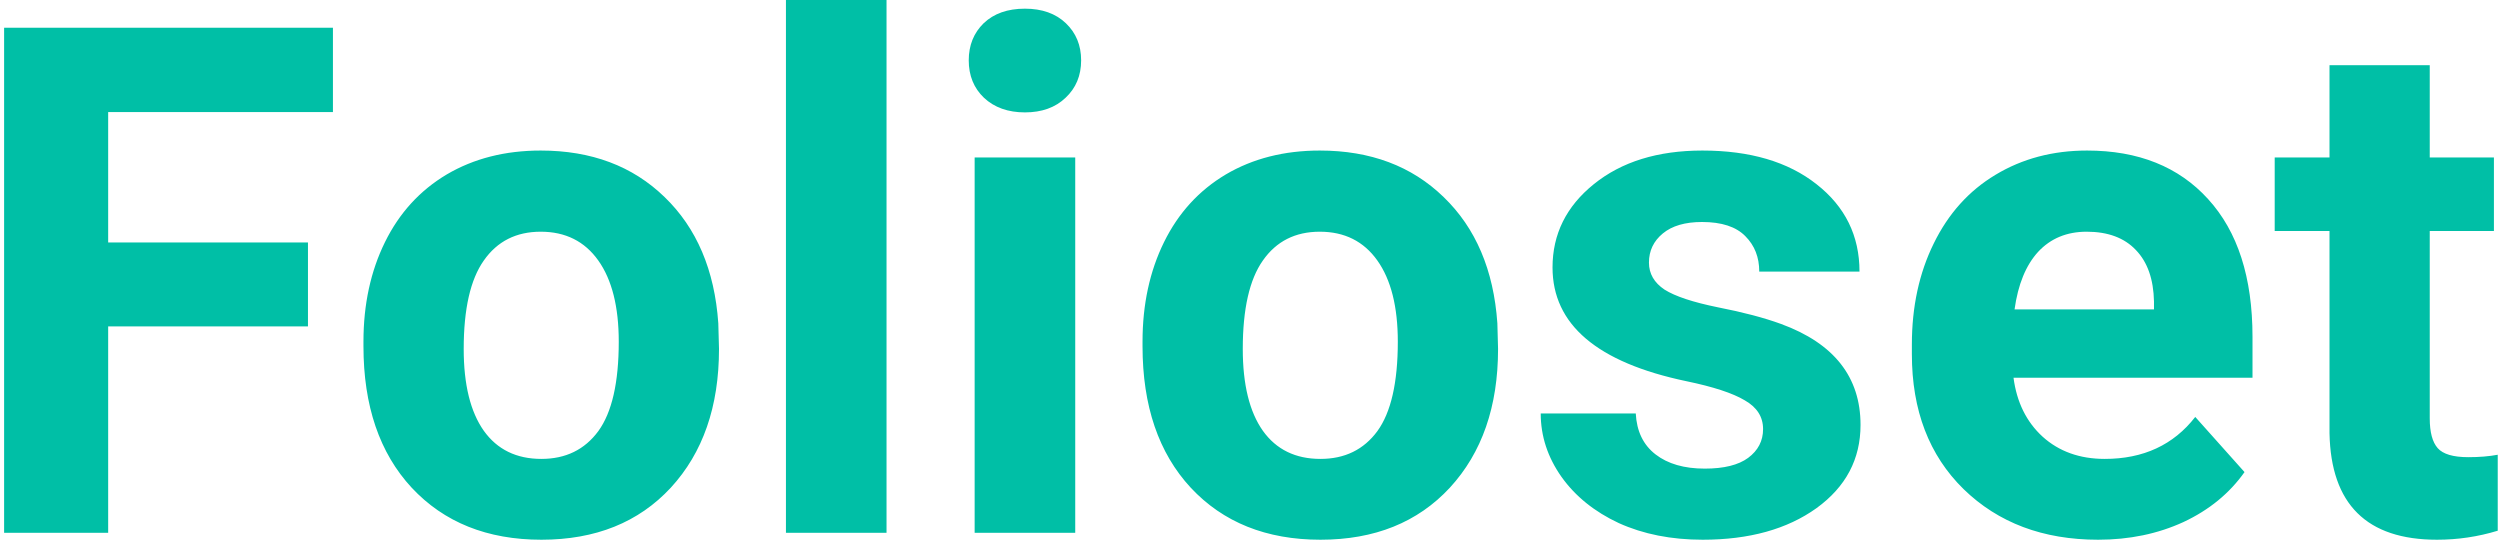
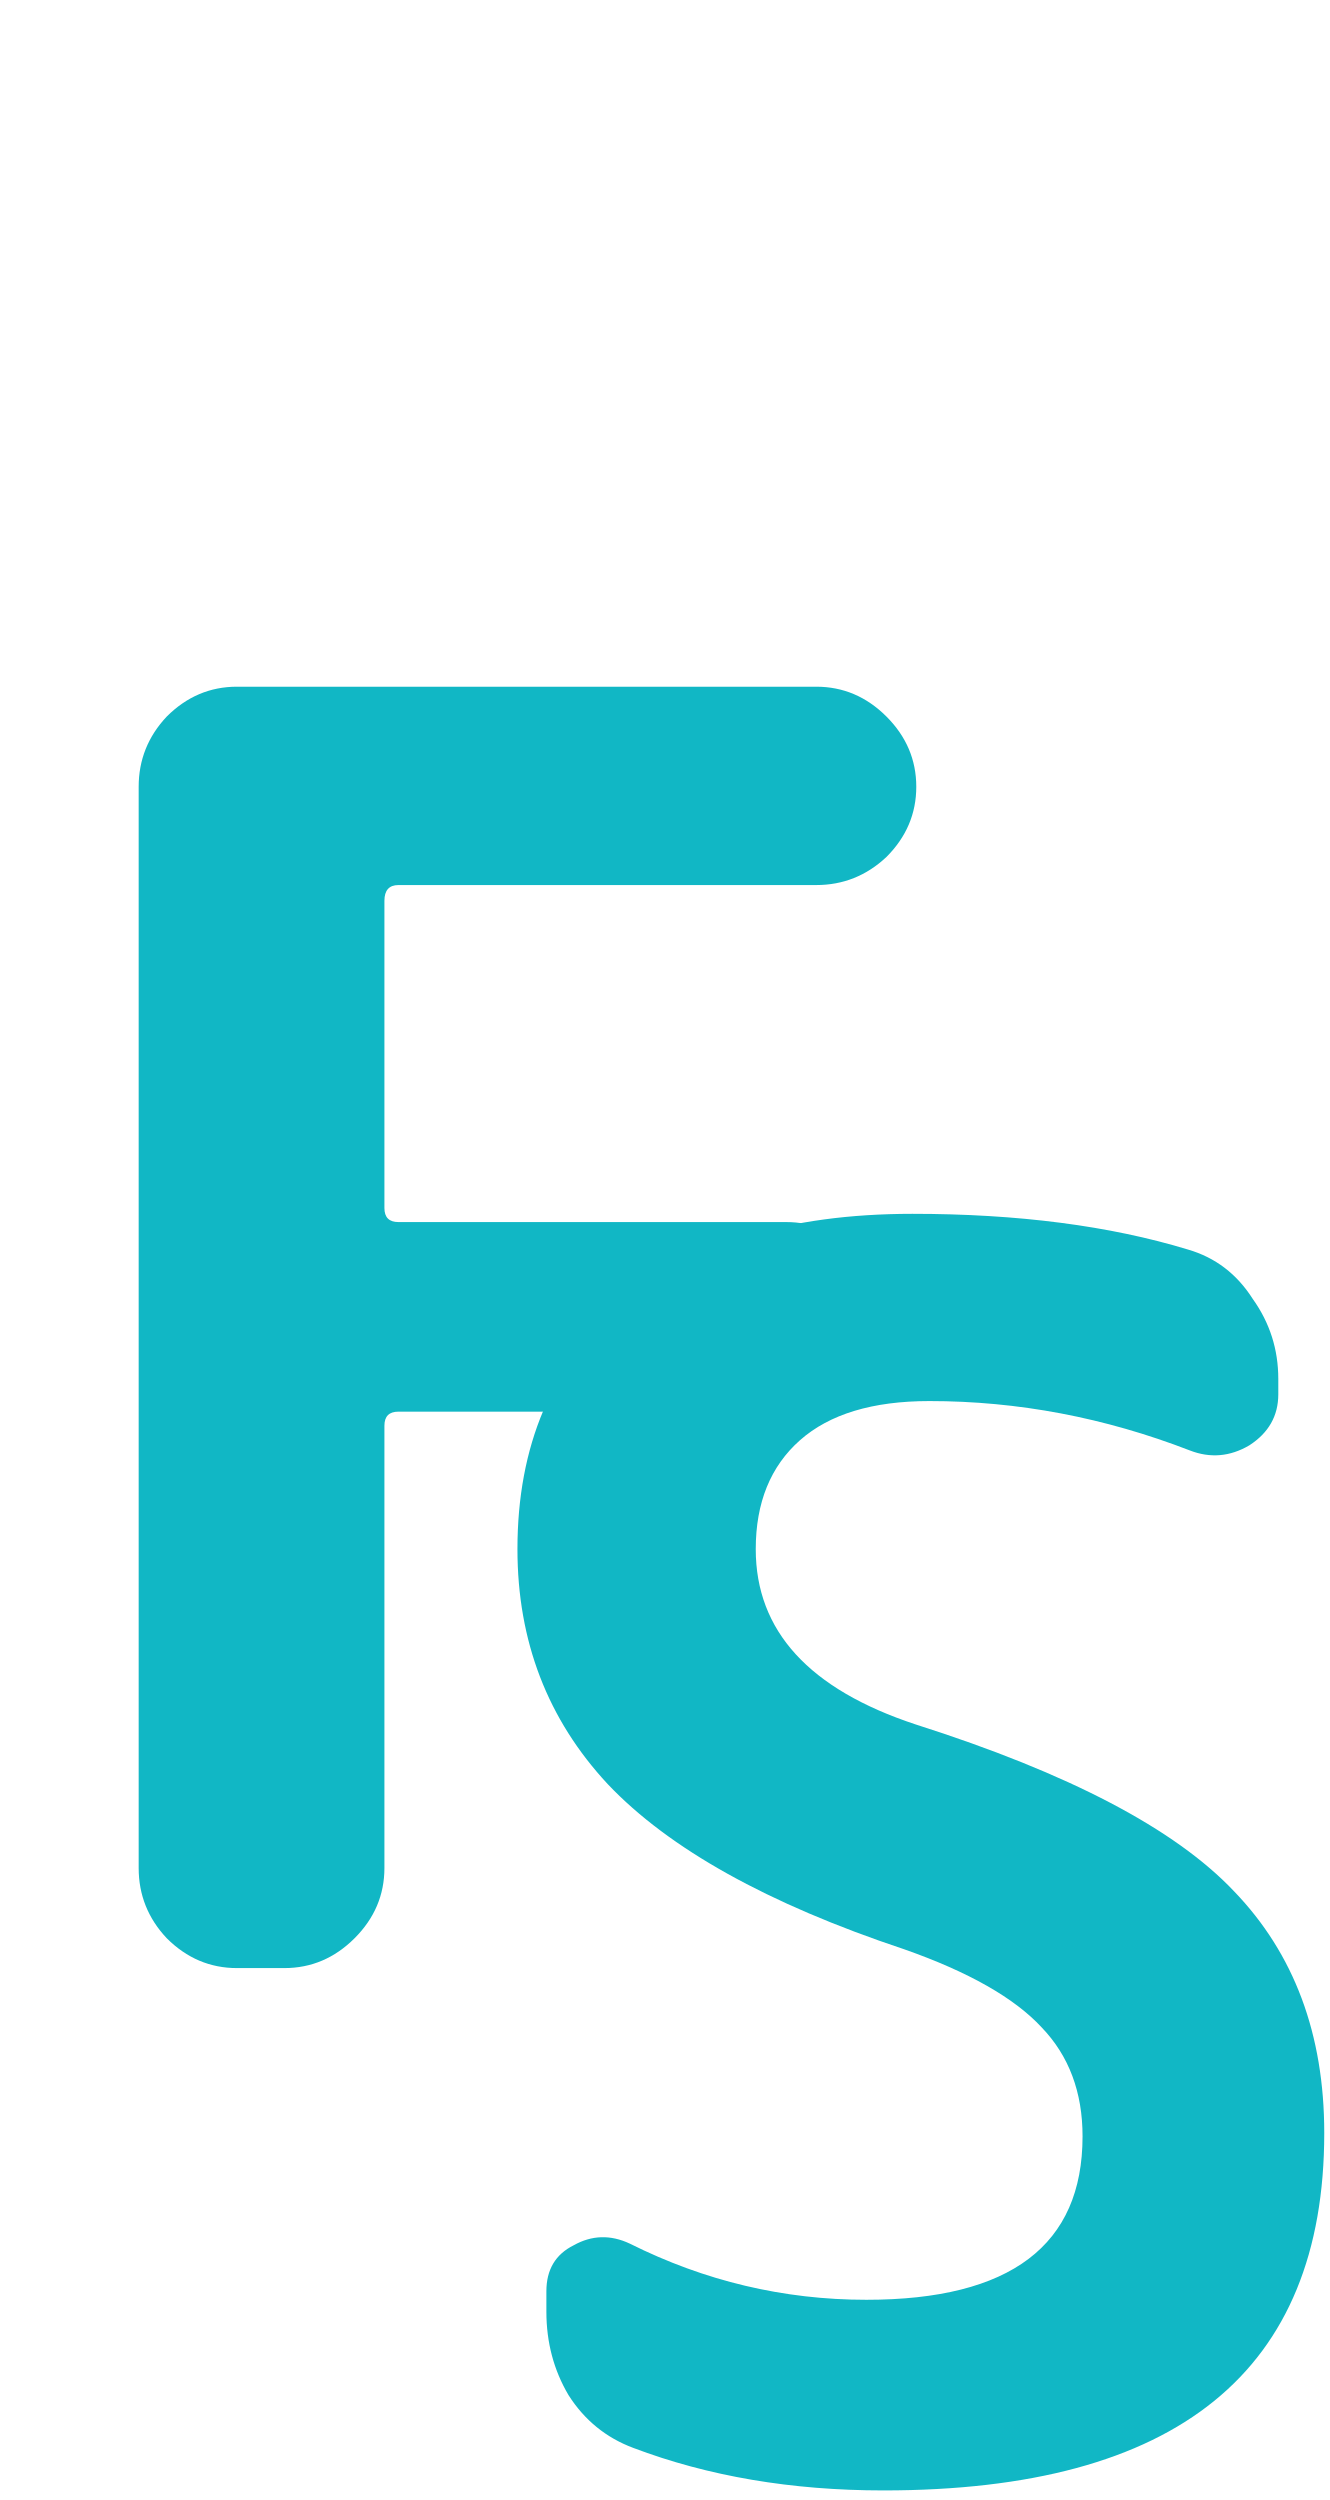
- <svg xmlns="http://www.w3.org/2000/svg" width="183" height="40" viewBox="0 0 183 40" fill="none">
-   <path d="M22.543 23.893H7.918V39H0.301V2.031H24.371V8.201H7.918V17.748H22.543V23.893ZM26.605 25.01C26.605 22.285 27.13 19.855 28.18 17.723C29.229 15.59 30.736 13.94 32.699 12.771C34.68 11.604 36.973 11.02 39.58 11.02C43.287 11.02 46.309 12.154 48.645 14.422C50.997 16.69 52.309 19.771 52.58 23.664L52.631 25.543C52.631 29.758 51.454 33.143 49.102 35.699C46.749 38.238 43.592 39.508 39.631 39.508C35.67 39.508 32.505 38.238 30.135 35.699C27.782 33.16 26.605 29.707 26.605 25.34V25.01ZM33.943 25.543C33.943 28.15 34.434 30.147 35.416 31.535C36.398 32.906 37.803 33.592 39.631 33.592C41.408 33.592 42.796 32.915 43.795 31.561C44.794 30.189 45.293 28.006 45.293 25.01C45.293 22.454 44.794 20.473 43.795 19.068C42.796 17.663 41.391 16.961 39.58 16.961C37.786 16.961 36.398 17.663 35.416 19.068C34.434 20.456 33.943 22.615 33.943 25.543ZM64.894 39H57.531V0H64.894V39ZM78.707 39H71.344V11.527H78.707V39ZM70.912 4.418C70.912 3.318 71.276 2.412 72.004 1.701C72.749 0.99 73.756 0.635 75.025 0.635C76.278 0.635 77.277 0.99 78.022 1.701C78.766 2.412 79.139 3.318 79.139 4.418C79.139 5.535 78.758 6.449 77.996 7.16C77.251 7.871 76.261 8.227 75.025 8.227C73.79 8.227 72.791 7.871 72.029 7.16C71.284 6.449 70.912 5.535 70.912 4.418ZM83.633 25.01C83.633 22.285 84.158 19.855 85.207 17.723C86.257 15.59 87.763 13.94 89.727 12.771C91.707 11.604 94.001 11.02 96.607 11.02C100.314 11.02 103.336 12.154 105.672 14.422C108.025 16.69 109.337 19.771 109.607 23.664L109.658 25.543C109.658 29.758 108.482 33.143 106.129 35.699C103.776 38.238 100.619 39.508 96.658 39.508C92.697 39.508 89.532 38.238 87.162 35.699C84.809 33.16 83.633 29.707 83.633 25.34V25.01ZM90.971 25.543C90.971 28.15 91.462 30.147 92.443 31.535C93.425 32.906 94.83 33.592 96.658 33.592C98.436 33.592 99.824 32.915 100.822 31.561C101.821 30.189 102.32 28.006 102.32 25.01C102.32 22.454 101.821 20.473 100.822 19.068C99.824 17.663 98.419 16.961 96.607 16.961C94.813 16.961 93.425 17.663 92.443 19.068C91.462 20.456 90.971 22.615 90.971 25.543ZM129.057 31.408C129.057 30.511 128.608 29.809 127.711 29.301C126.831 28.776 125.409 28.311 123.445 27.904C116.911 26.533 113.645 23.757 113.645 19.576C113.645 17.139 114.652 15.107 116.666 13.482C118.697 11.841 121.346 11.02 124.613 11.02C128.1 11.02 130.885 11.841 132.967 13.482C135.066 15.124 136.115 17.257 136.115 19.881H128.777C128.777 18.831 128.439 17.968 127.762 17.291C127.085 16.597 126.027 16.25 124.588 16.25C123.352 16.25 122.396 16.529 121.719 17.088C121.042 17.646 120.703 18.357 120.703 19.221C120.703 20.033 121.084 20.693 121.846 21.201C122.624 21.692 123.928 22.124 125.756 22.496C127.584 22.852 129.124 23.258 130.377 23.715C134.253 25.137 136.191 27.6 136.191 31.104C136.191 33.609 135.117 35.64 132.967 37.197C130.817 38.738 128.041 39.508 124.639 39.508C122.337 39.508 120.288 39.102 118.494 38.289C116.717 37.46 115.32 36.334 114.305 34.912C113.289 33.473 112.781 31.924 112.781 30.266H119.738C119.806 31.569 120.288 32.568 121.186 33.262C122.083 33.956 123.285 34.303 124.791 34.303C126.196 34.303 127.254 34.04 127.965 33.516C128.693 32.974 129.057 32.272 129.057 31.408ZM153.584 39.508C149.555 39.508 146.271 38.272 143.732 35.801C141.21 33.329 139.949 30.037 139.949 25.924V25.213C139.949 22.454 140.482 19.991 141.549 17.824C142.615 15.641 144.122 13.965 146.068 12.797C148.032 11.612 150.266 11.02 152.771 11.02C156.529 11.02 159.483 12.204 161.633 14.574C163.799 16.944 164.883 20.304 164.883 24.654V27.65H147.389C147.626 29.445 148.337 30.884 149.521 31.967C150.723 33.05 152.238 33.592 154.066 33.592C156.893 33.592 159.102 32.568 160.693 30.52L164.299 34.557C163.199 36.114 161.709 37.333 159.83 38.213C157.951 39.076 155.869 39.508 153.584 39.508ZM152.746 16.961C151.29 16.961 150.105 17.452 149.191 18.434C148.294 19.415 147.719 20.82 147.465 22.648H157.672V22.064C157.638 20.439 157.198 19.187 156.352 18.307C155.505 17.41 154.303 16.961 152.746 16.961ZM177.857 4.773V11.527H182.555V16.91H177.857V30.621C177.857 31.637 178.052 32.365 178.441 32.805C178.831 33.245 179.576 33.465 180.676 33.465C181.488 33.465 182.208 33.406 182.834 33.287V38.848C181.395 39.288 179.914 39.508 178.391 39.508C173.245 39.508 170.621 36.91 170.52 31.713V16.91H166.508V11.527H170.52V4.773H177.857Z" fill="#00BFA6" />
+ <svg xmlns="http://www.w3.org/2000/svg" width="50" height="94" viewBox="0 0 50 94" fill="none">
+   <path d="M8.91 74C7.898 74 7.018 73.626 6.27 72.878C5.566 72.13 5.214 71.25 5.214 70.238V29.582C5.214 28.57 5.566 27.69 6.27 26.942C7.018 26.194 7.898 25.82 8.91 25.82H30.69C31.702 25.82 32.582 26.194 33.33 26.942C34.078 27.69 34.452 28.57 34.452 29.582C34.452 30.594 34.078 31.474 33.33 32.222C32.582 32.926 31.702 33.278 30.69 33.278H14.982C14.63 33.278 14.454 33.476 14.454 33.872V45.422C14.454 45.774 14.63 45.95 14.982 45.95H29.568C30.536 45.95 31.372 46.302 32.076 47.006C32.78 47.666 33.132 48.502 33.132 49.514C33.132 50.526 32.78 51.384 32.076 52.088C31.372 52.748 30.536 53.078 29.568 53.078H14.982C14.63 53.078 14.454 53.254 14.454 53.606V70.238C14.454 71.25 14.08 72.13 13.332 72.878C12.584 73.626 11.704 74 10.692 74H8.91Z" fill="#11B7C5" />
+   <path d="M33.984 73.288C28.864 71.581 25.152 69.512 22.848 67.08C20.587 64.648 19.456 61.704 19.456 58.248C19.456 54.365 20.757 51.293 23.36 49.032C25.963 46.771 29.611 45.64 34.304 45.64C38.272 45.64 41.728 46.088 44.672 46.984C45.696 47.283 46.507 47.901 47.104 48.84C47.744 49.736 48.064 50.739 48.064 51.848V52.424C48.064 53.235 47.701 53.875 46.976 54.344C46.251 54.771 45.504 54.835 44.736 54.536C41.536 53.299 38.272 52.68 34.944 52.68C32.811 52.68 31.189 53.171 30.08 54.152C28.971 55.133 28.416 56.499 28.416 58.248C28.416 61.32 30.421 63.517 34.432 64.84C40.192 66.675 44.181 68.765 46.4 71.112C48.661 73.459 49.792 76.488 49.792 80.2C49.792 89.16 44.267 93.64 33.216 93.64C29.76 93.64 26.624 93.107 23.808 92.04C22.784 91.656 21.973 90.995 21.376 90.056C20.821 89.117 20.544 88.072 20.544 86.92V86.152C20.544 85.341 20.885 84.765 21.568 84.424C22.251 84.04 22.955 84.019 23.68 84.36C26.496 85.768 29.461 86.472 32.576 86.472C37.995 86.472 40.704 84.424 40.704 80.328C40.704 78.664 40.192 77.299 39.168 76.232C38.144 75.123 36.416 74.141 33.984 73.288Z" fill="#11B7C5" />
</svg>
